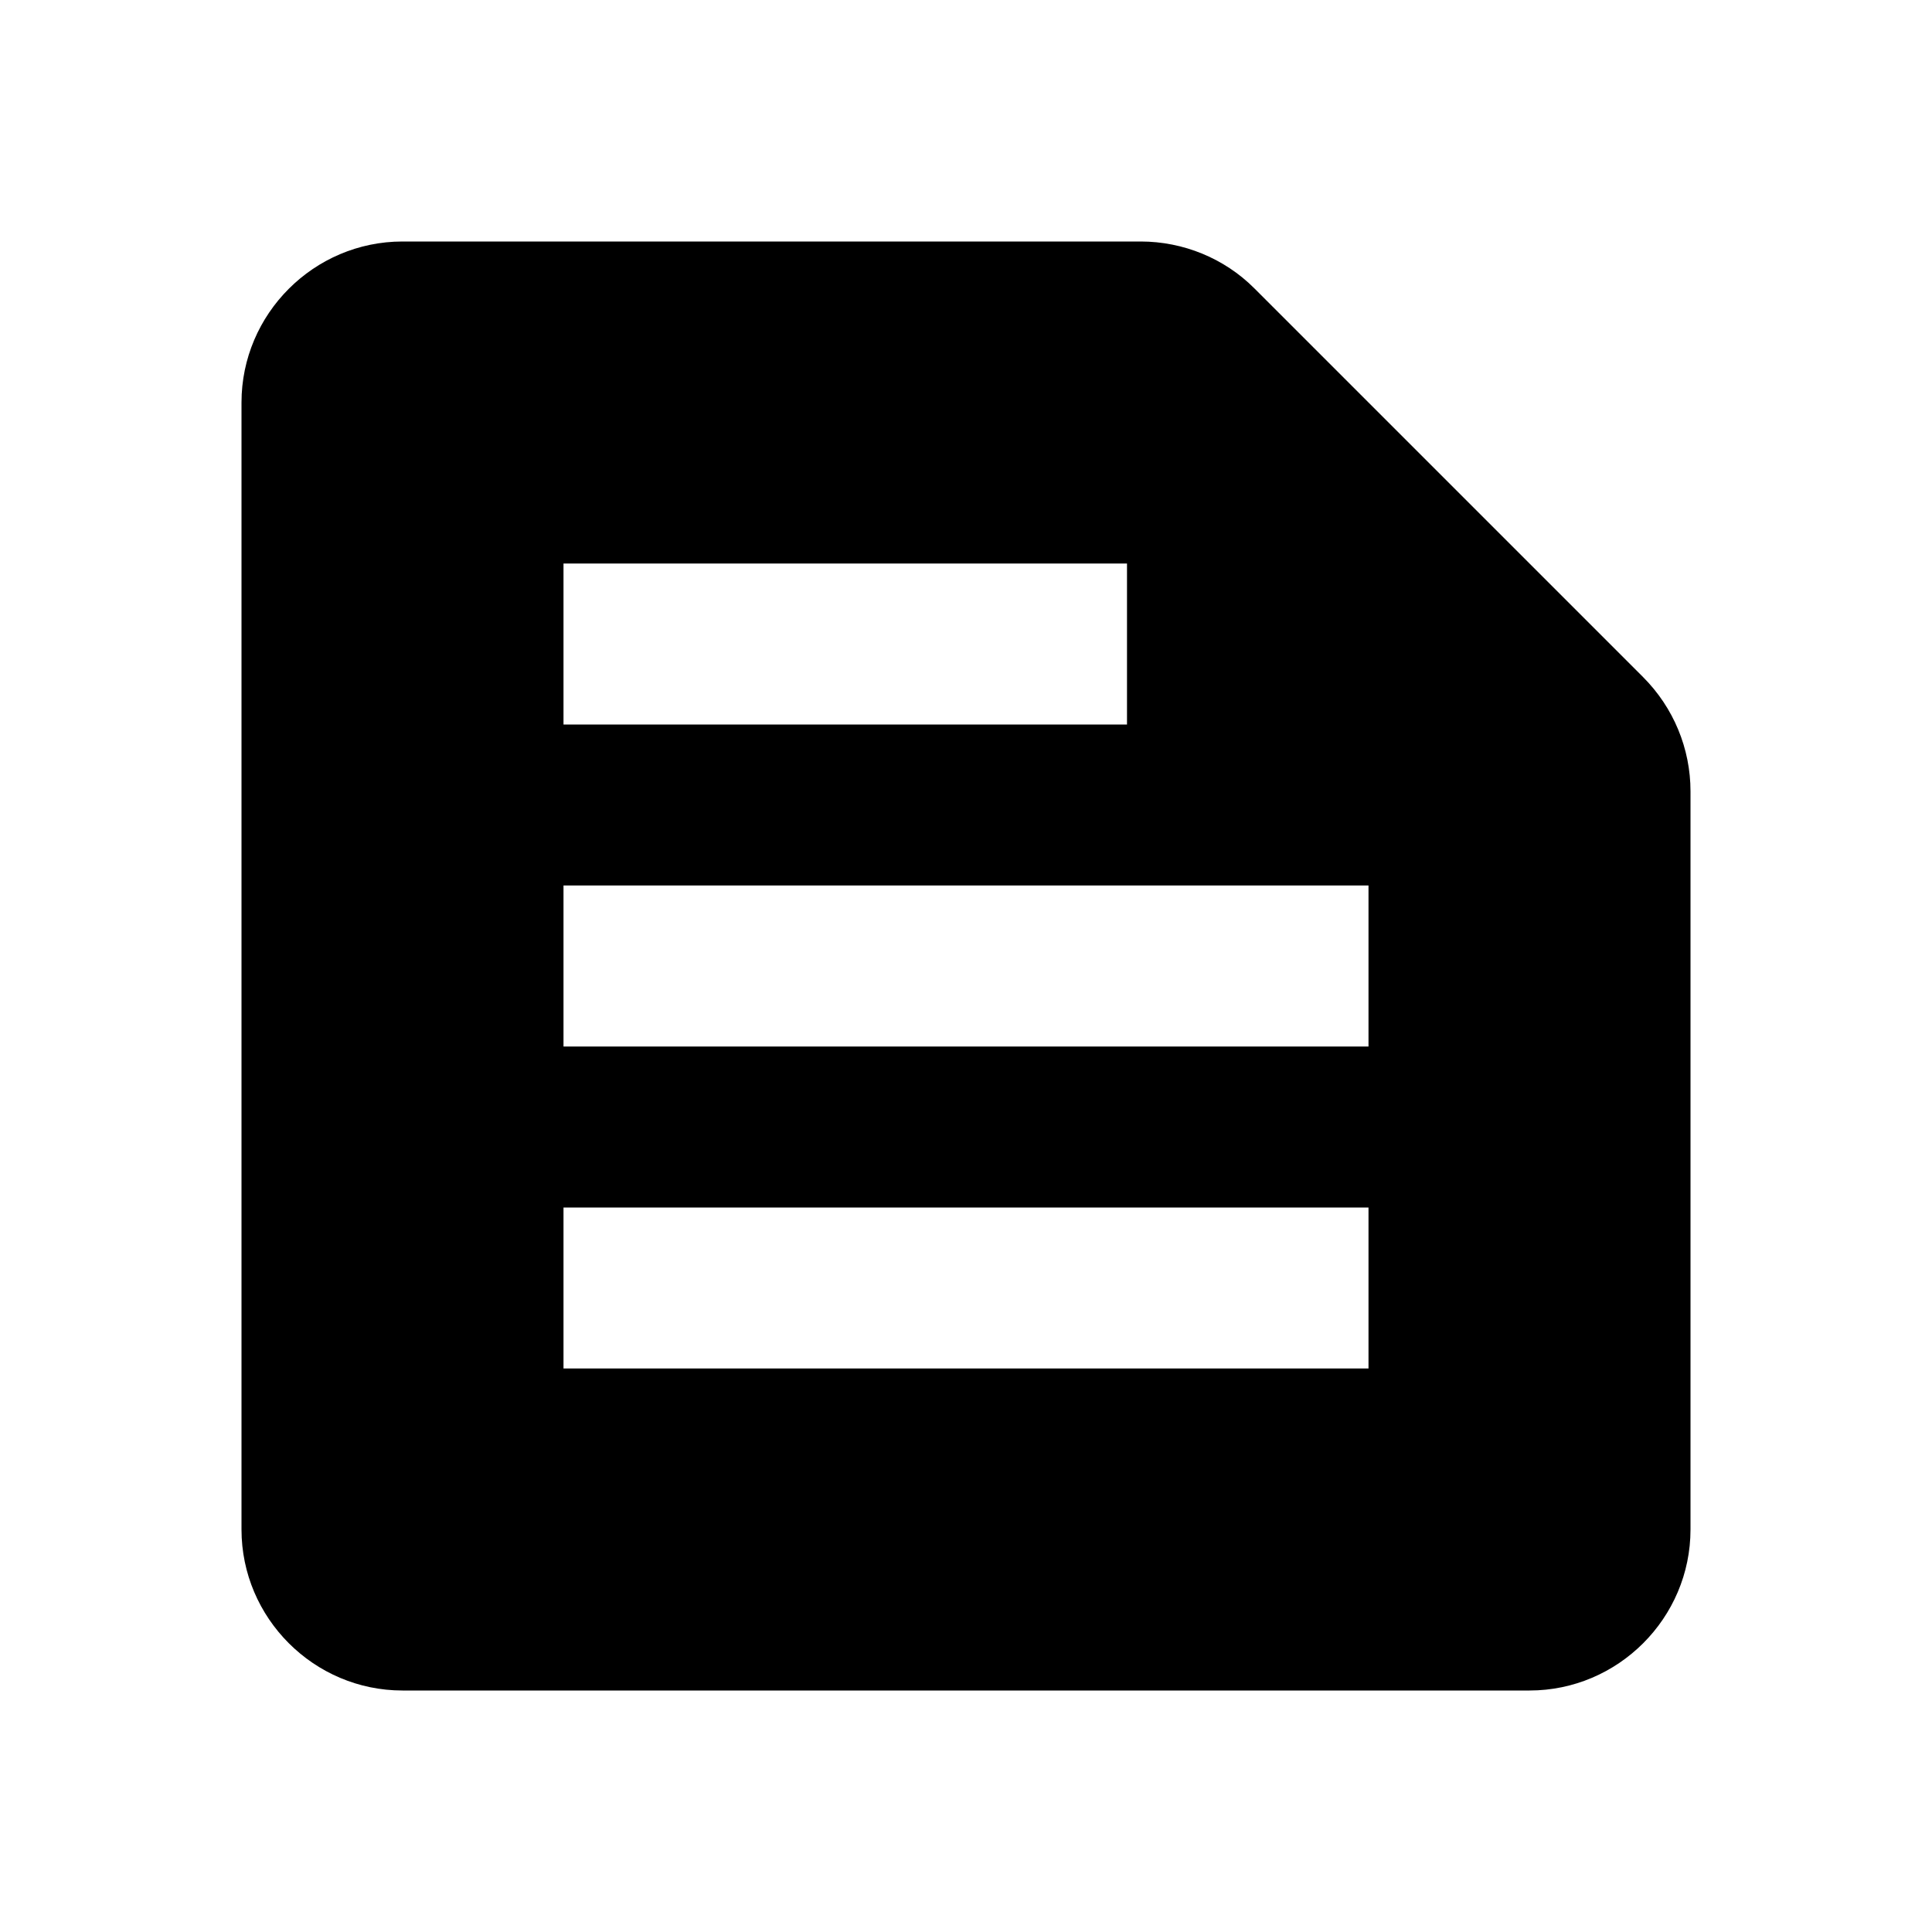
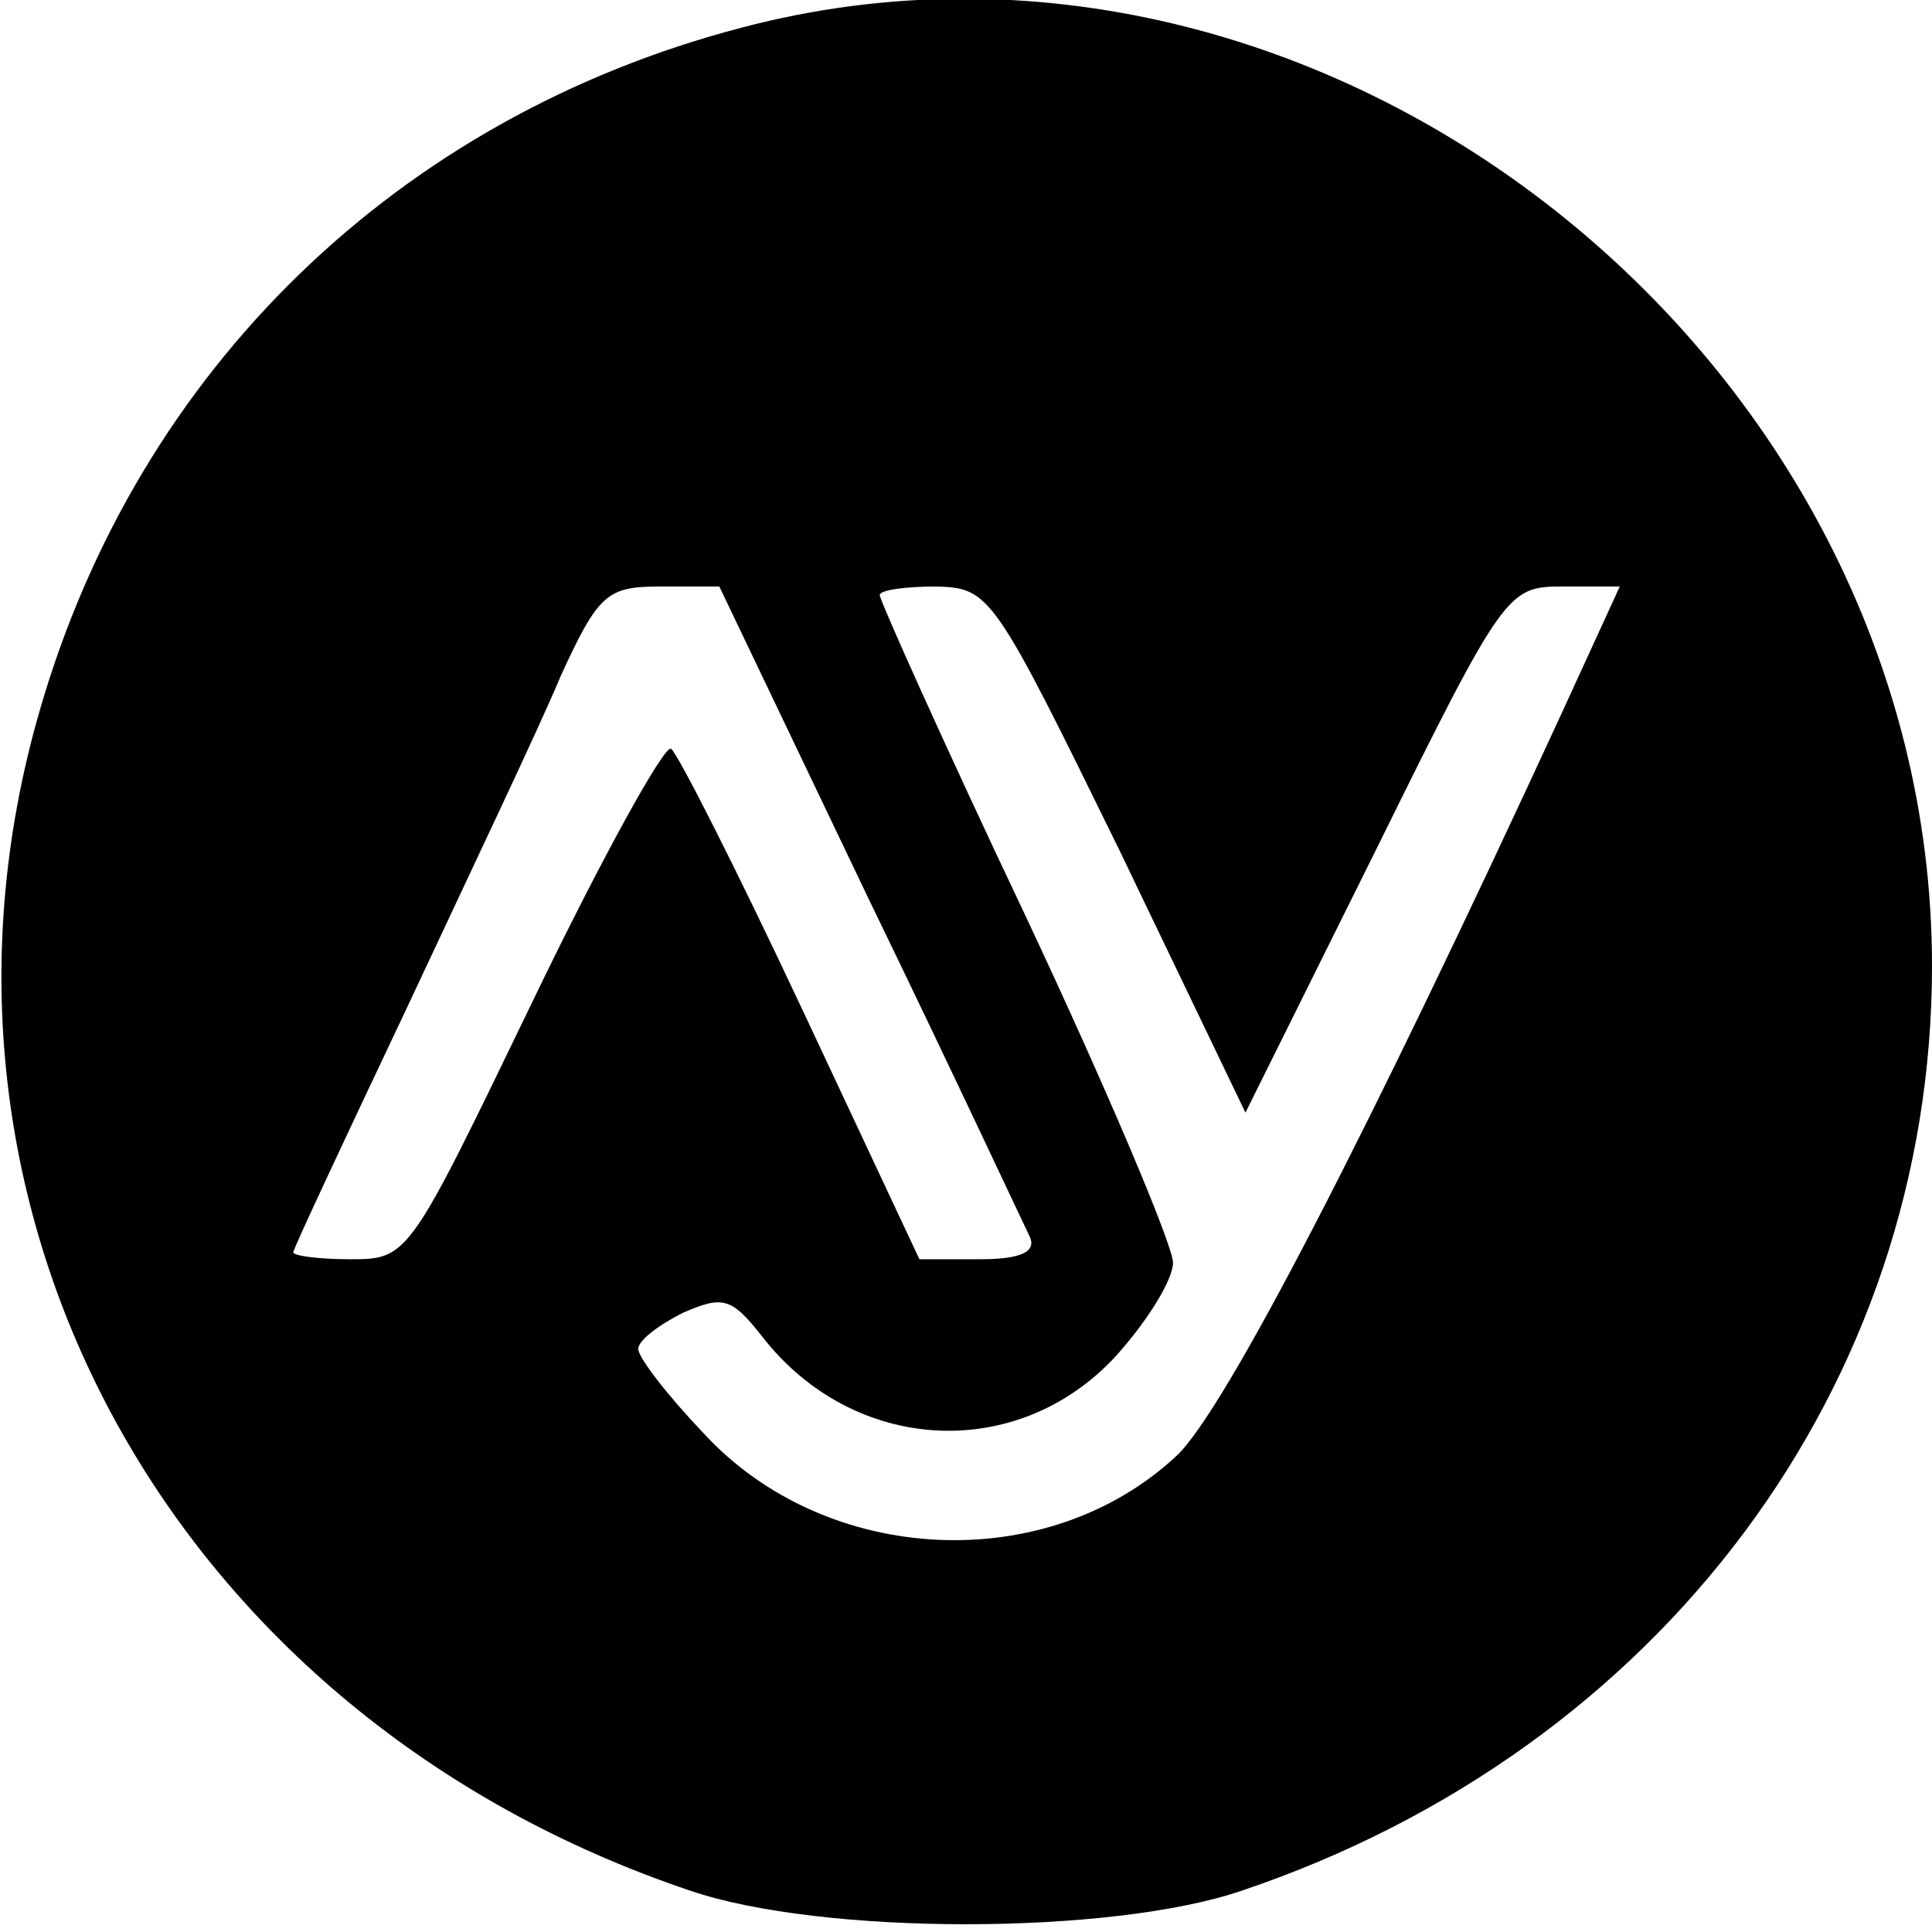
- <svg xmlns="http://www.w3.org/2000/svg" enable-background="new 0 0 24 24" height="24" viewBox="0 0 24 24" width="24">
-   <g>
-     <rect fill="none" height="24" width="24" />
-     <path d="M20.41,8.41l-4.83-4.83C15.21,3.21,14.7,3,14.17,3H5C3.9,3,3,3.9,3,5v14c0,1.1,0.9,2,2,2h14c1.1,0,2-0.9,2-2V9.83 C21,9.3,20.79,8.79,20.41,8.41z M7,7h7v2H7V7z M17,17H7v-2h10V17z M17,13H7v-2h10V13z" />
+ <svg xmlns="http://www.w3.org/2000/svg" version="1.0" width="112pt" height="112pt" viewBox="0 0 112 112" preserveAspectRatio="xMidYMid meet">
+   <g transform="translate(0,112) scale(0.1,-0.1)" fill="#000000" stroke="none">
+     <path d="M430 1104 c-199 -52 -350 -198 -407 -396 -84 -290 77 -583 377 -684 76 -26 244 -26 320 0 243 82 400 293 400 536 0 354 -353 633 -690 544z m74 -506 c49 -101 90 -189 93 -195 4 -9 -6 -13 -29 -13 l-35 0 -68 145 c-38 81 -72 148 -76 151 -4 2 -40 -63 -80 -146 -72 -149 -72 -150 -106 -150 -18 0 -33 2 -33 4 0 2 30 66 66 142 36 77 77 163 89 192 22 48 27 52 58 52 l34 0 87 -182z m145 29 l73 -152 76 153 c74 150 76 152 108 152 l33 0 -33 -72 c-112 -243 -196 -406 -224 -432 -75 -70 -203 -64 -274 13 -21 22 -38 44 -38 49 0 5 12 14 26 21 23 10 28 9 46 -14 53 -68 148 -73 205 -11 18 20 33 44 33 54 0 10 -38 100 -85 200 -47 99 -85 184 -85 187 0 3 15 5 33 5 31 -1 33 -4 106 -153z" />
  </g>
</svg>
